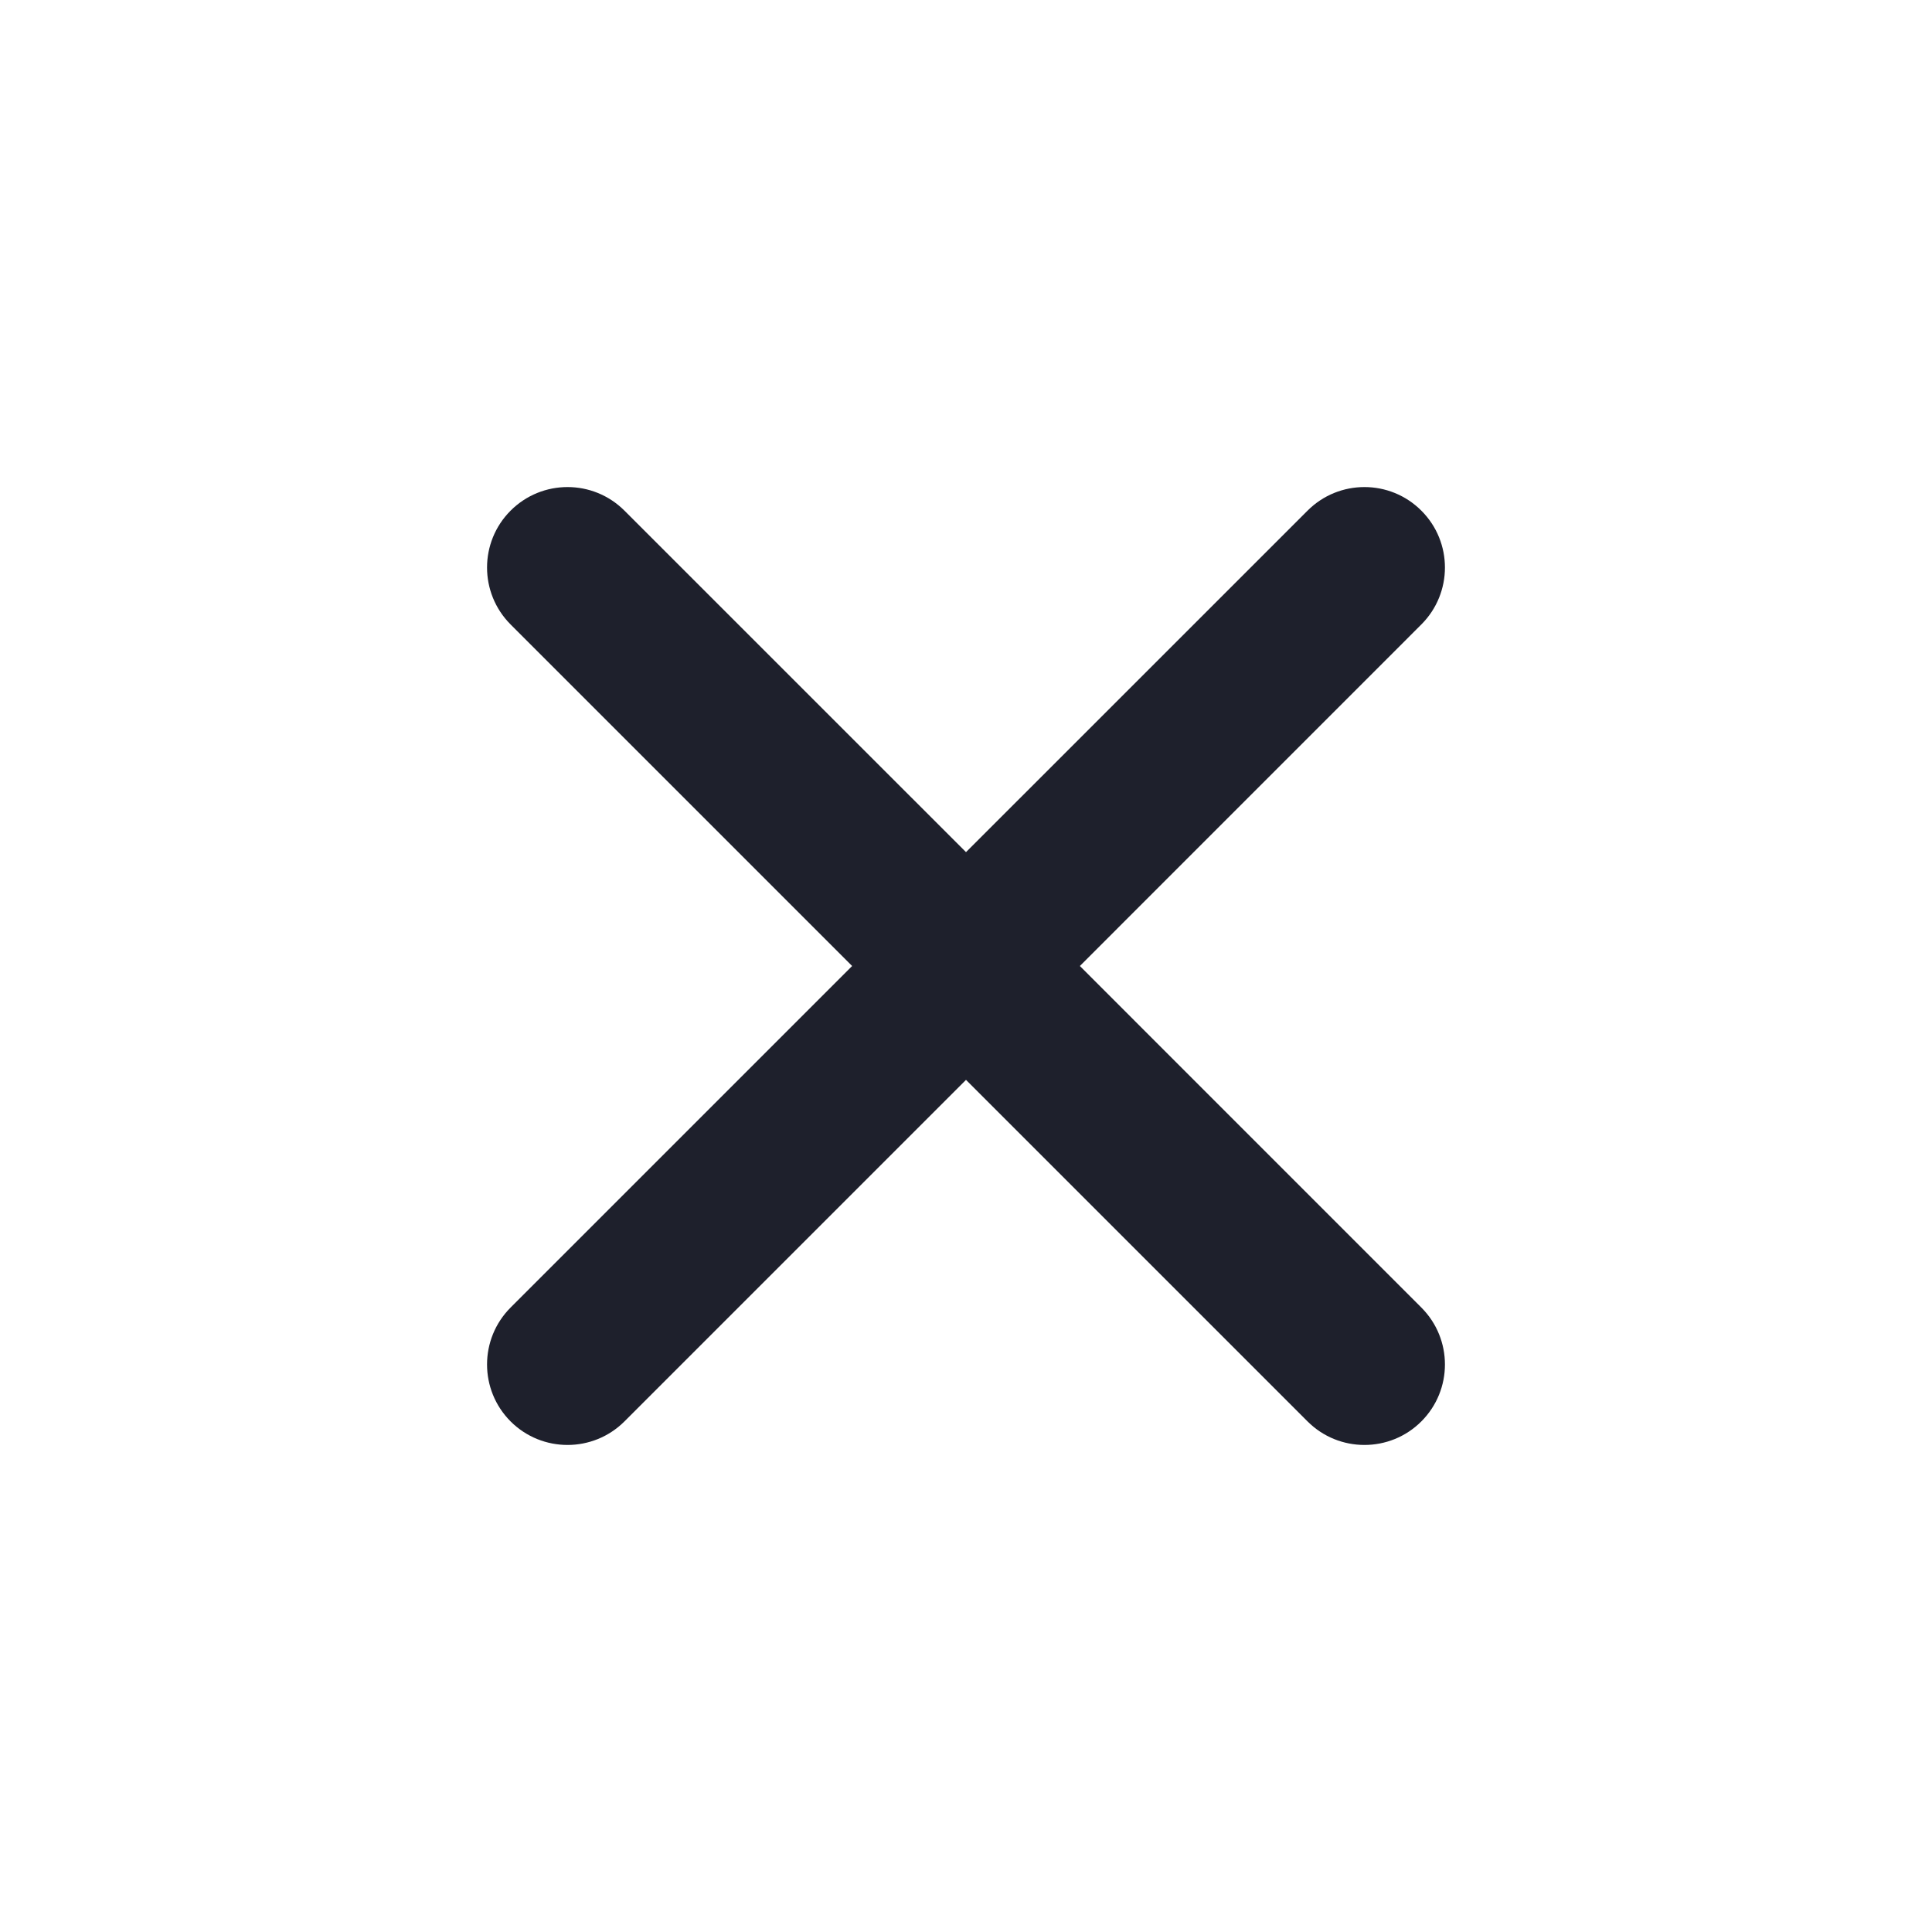
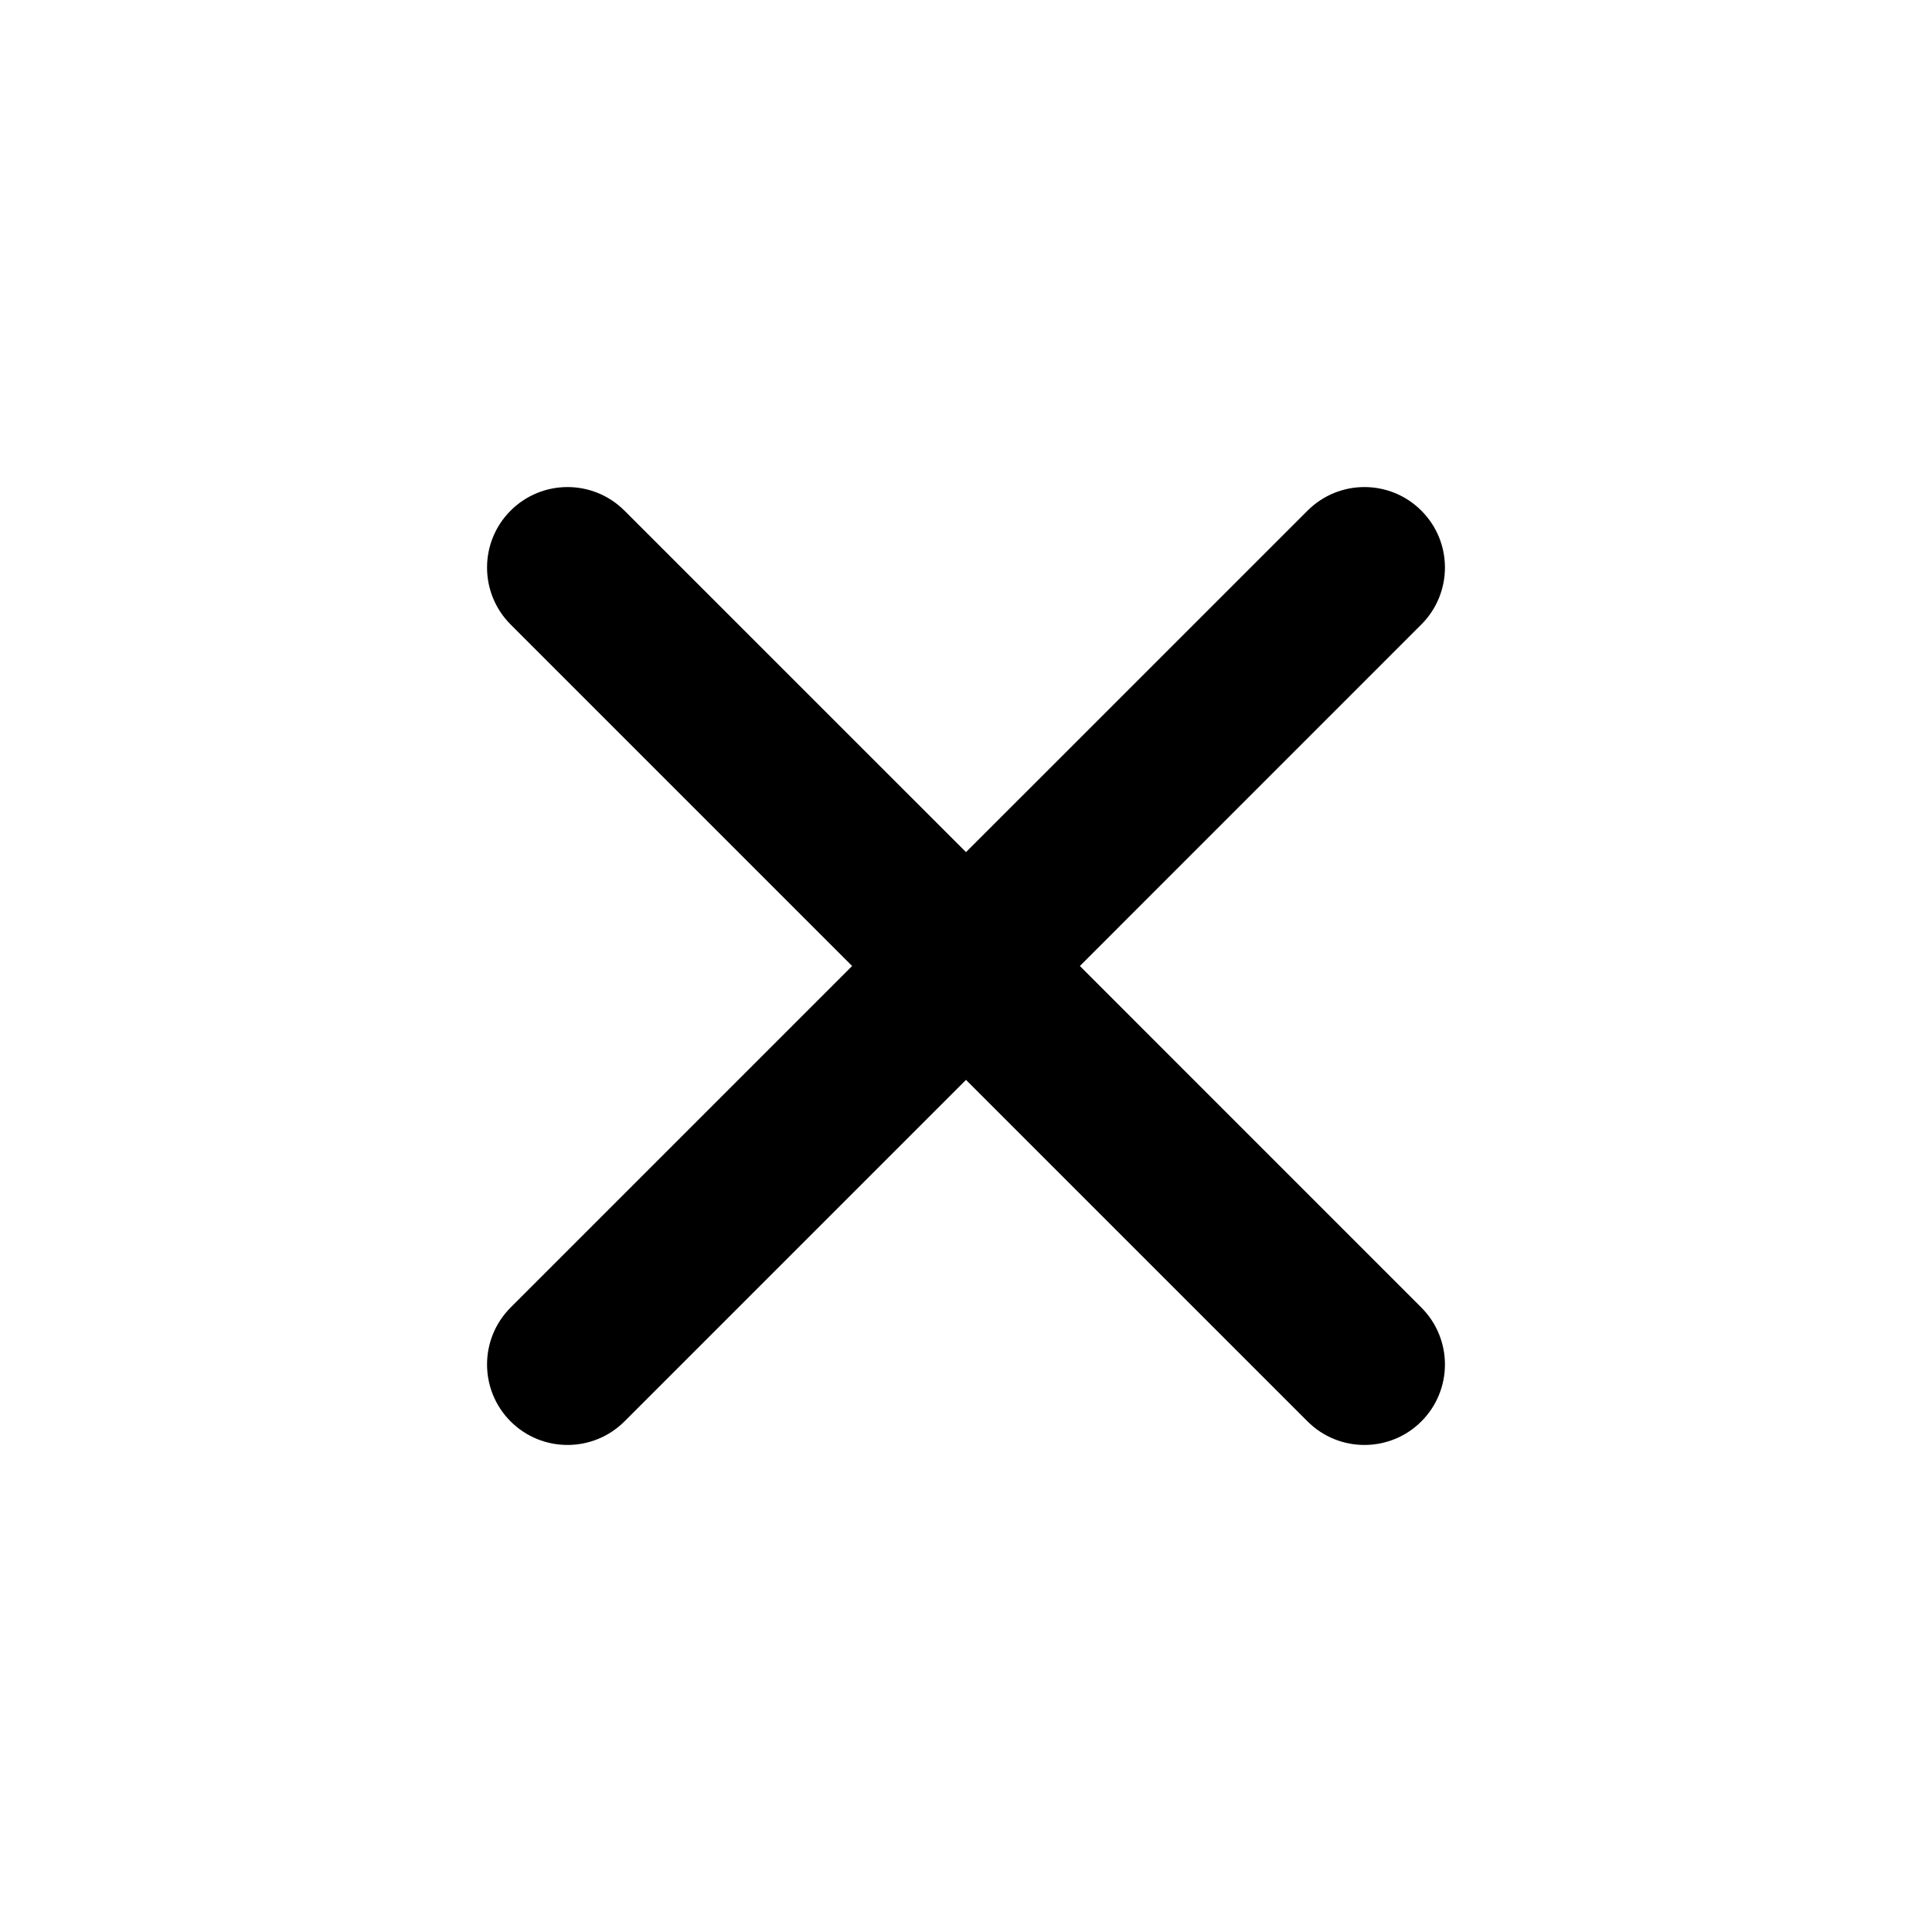
<svg xmlns="http://www.w3.org/2000/svg" width="32" height="32" viewBox="0 0 32 32" fill="none">
-   <path d="M21.657 23.543C22.177 24.063 23.022 24.063 23.542 23.543C24.063 23.022 24.063 22.178 23.542 21.657L17.886 16L23.542 10.343C24.063 9.822 24.063 8.978 23.542 8.458C23.022 7.937 22.177 7.937 21.657 8.458L16 14.114L10.343 8.458C9.822 7.937 8.978 7.937 8.457 8.458C7.937 8.978 7.937 9.822 8.457 10.343L14.114 16L8.457 21.657C7.937 22.178 7.937 23.022 8.457 23.543C8.978 24.063 9.822 24.063 10.343 23.543L16 17.886L21.657 23.543Z" fill="#1E202C" />
+   <path d="M21.657 23.543C22.177 24.063 23.022 24.063 23.542 23.543C24.063 23.022 24.063 22.178 23.542 21.657L17.886 16L23.542 10.343C24.063 9.822 24.063 8.978 23.542 8.458C23.022 7.937 22.177 7.937 21.657 8.458L16 14.114L10.343 8.458C9.822 7.937 8.978 7.937 8.457 8.458C7.937 8.978 7.937 9.822 8.457 10.343L14.114 16L8.457 21.657C7.937 22.178 7.937 23.022 8.457 23.543C8.978 24.063 9.822 24.063 10.343 23.543L16 17.886L21.657 23.543Z" fill="currentColor" />
</svg>
